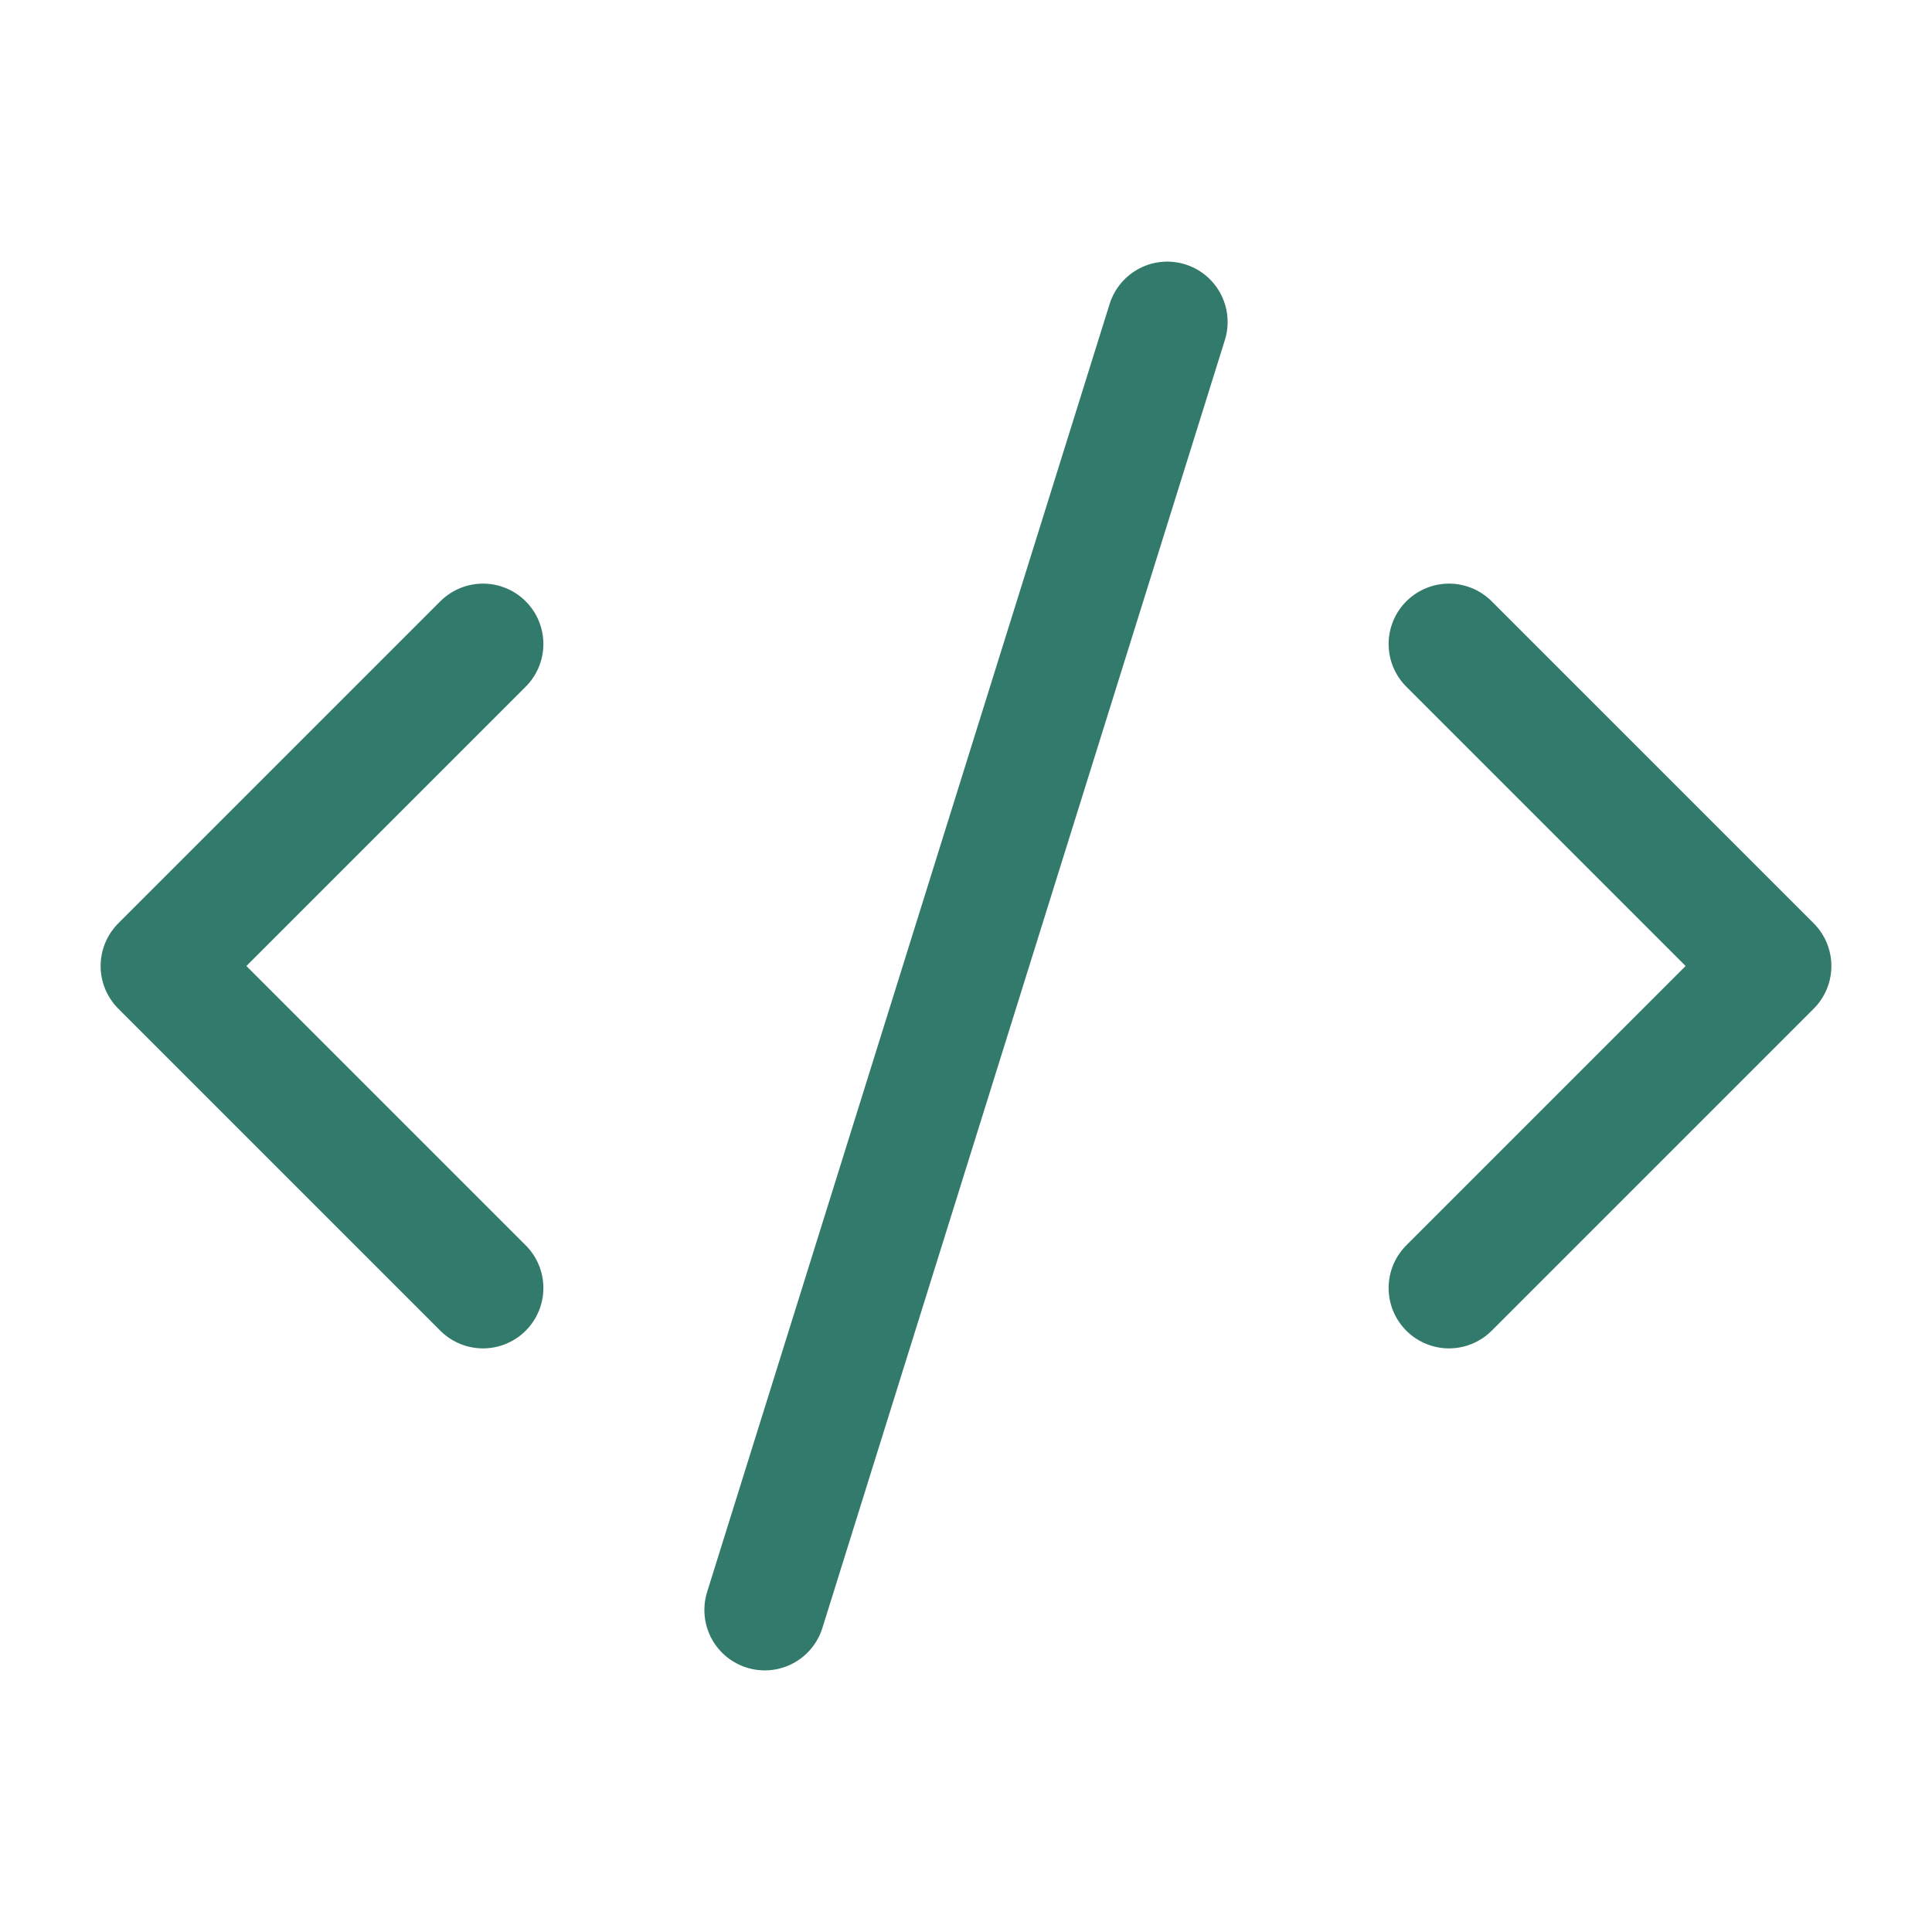
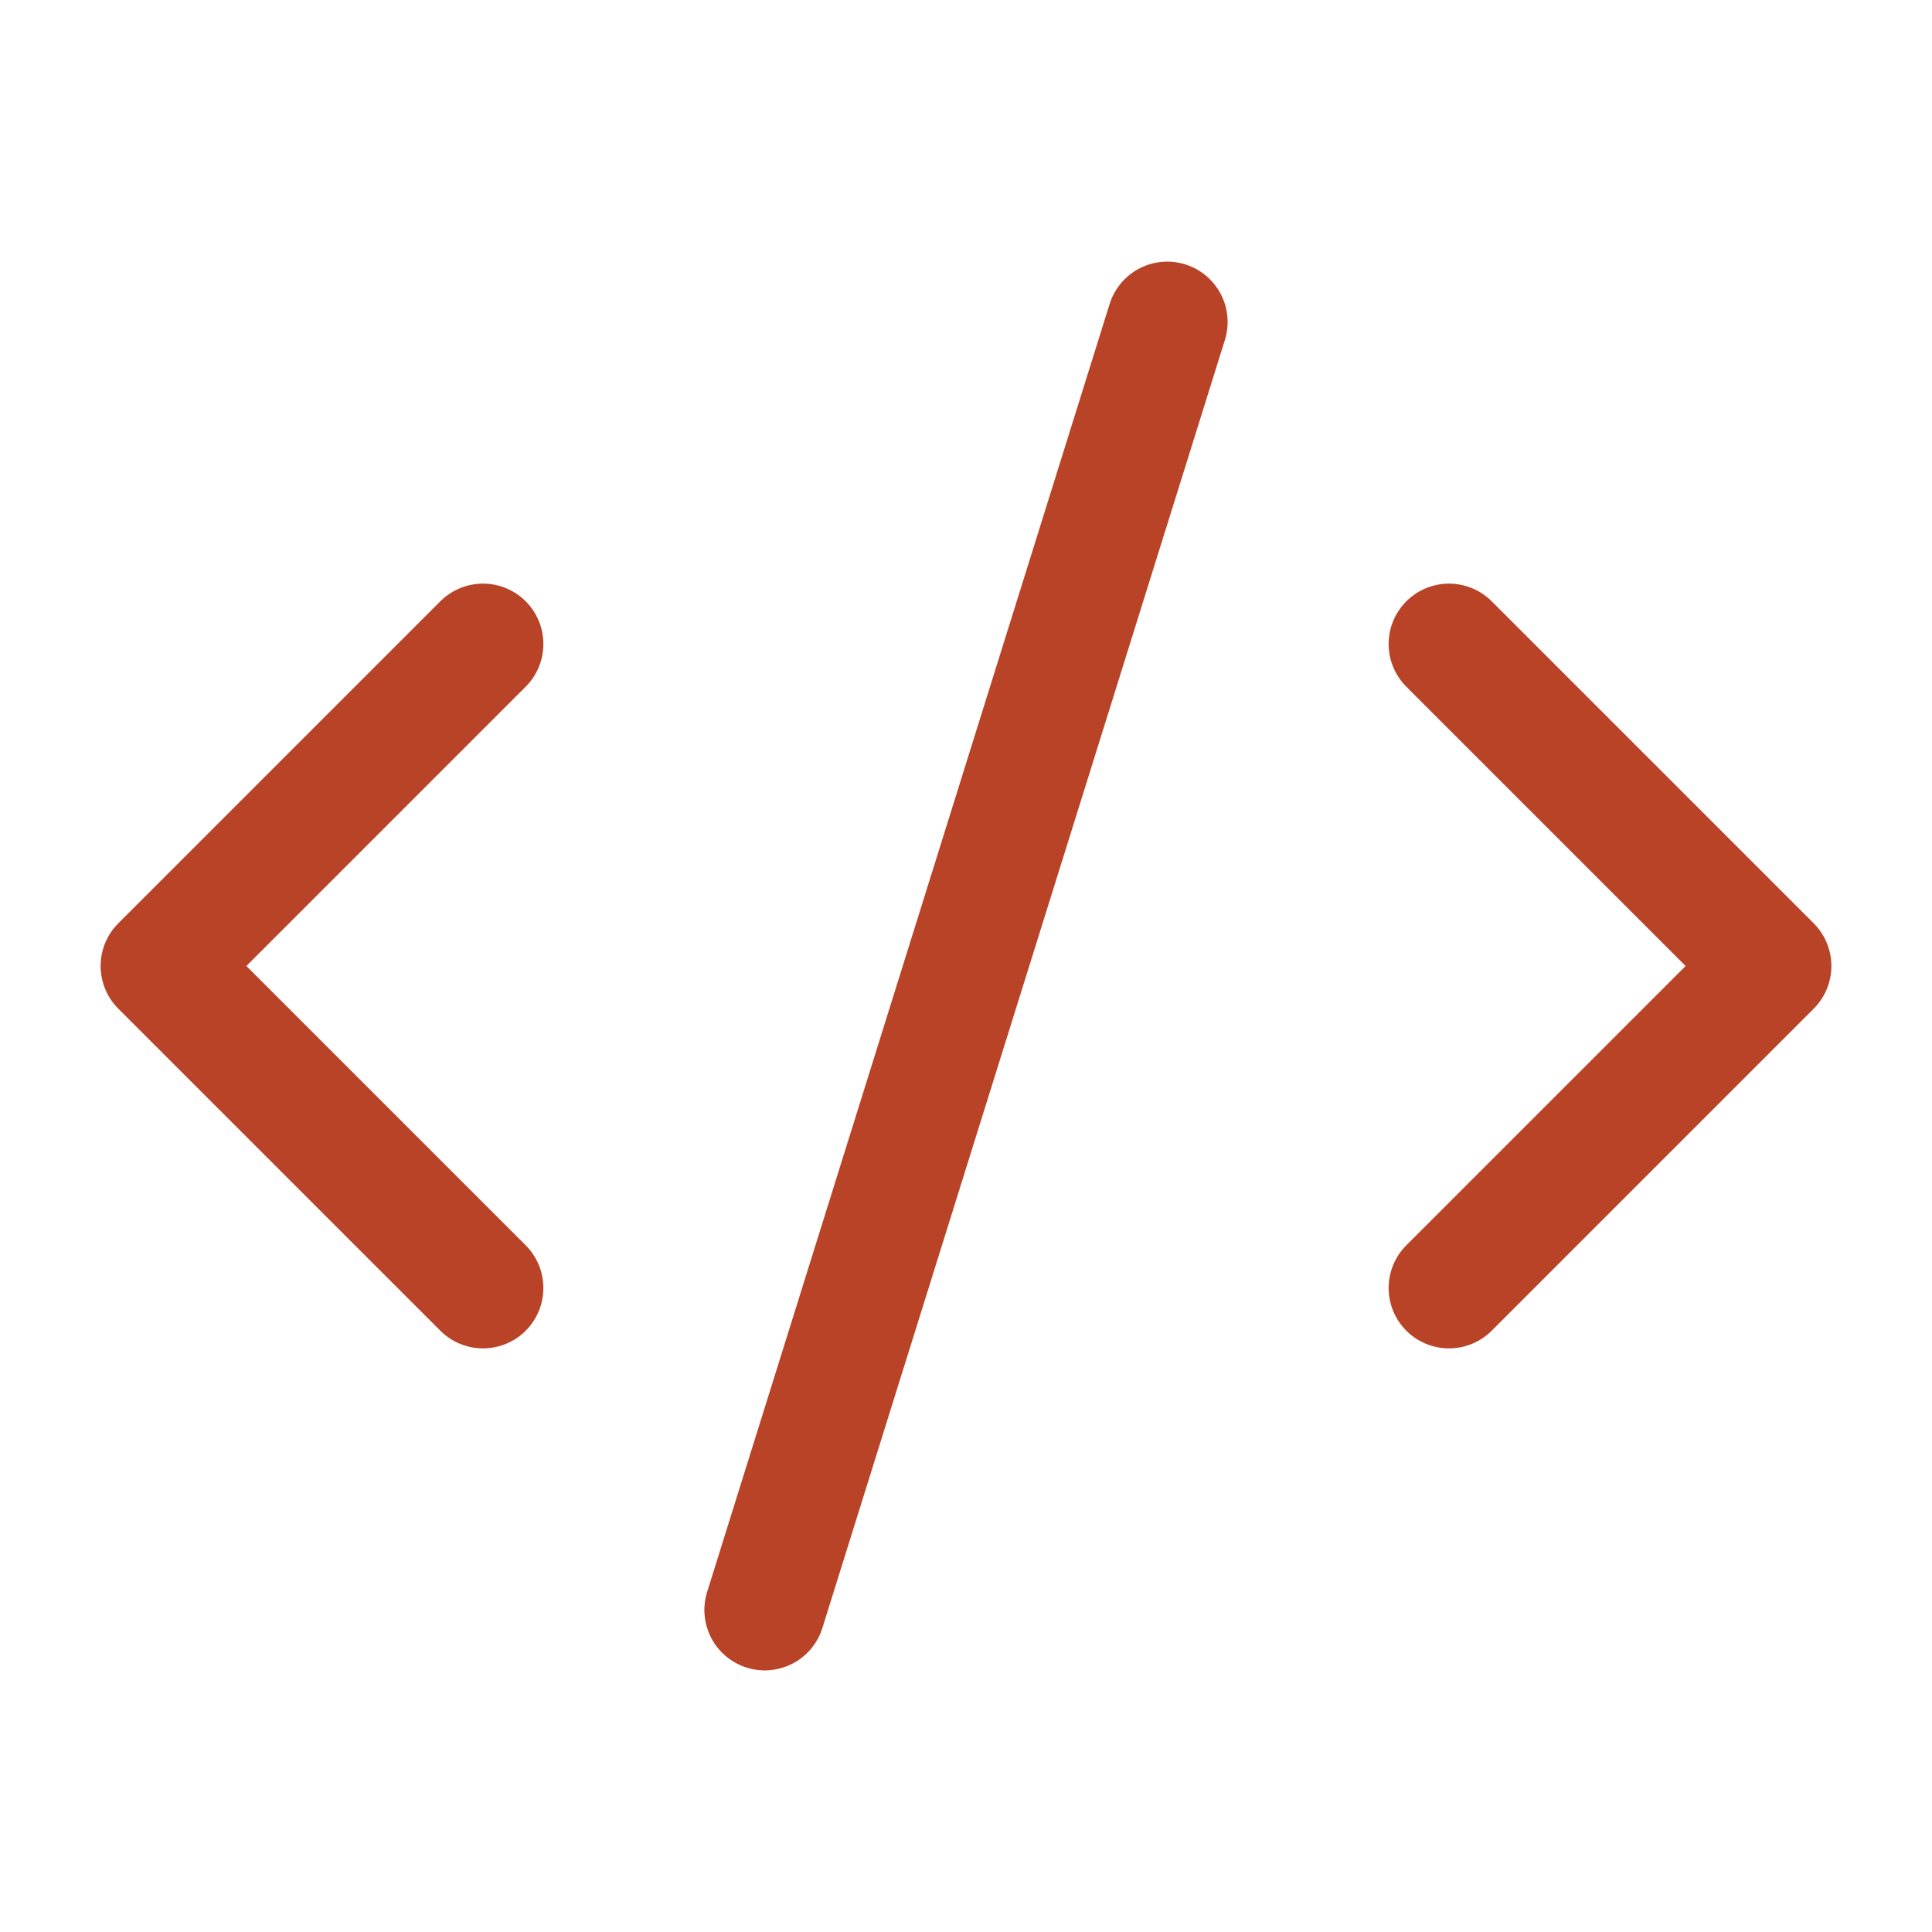
- <svg xmlns="http://www.w3.org/2000/svg" viewBox="0 0 24 24" fill="none" stroke="#327A6B" stroke-width="1.5" stroke-linecap="round" stroke-linejoin="round">
+ <svg xmlns="http://www.w3.org/2000/svg" viewBox="0 0 24 24" fill="none" stroke="#B94327" stroke-width="1.5" stroke-linecap="round" stroke-linejoin="round">
  <path d="m18 16 4-4-4-4" />
  <path d="m6 8-4 4 4 4" />
  <path d="m14.5 4-5 16" />
</svg>
